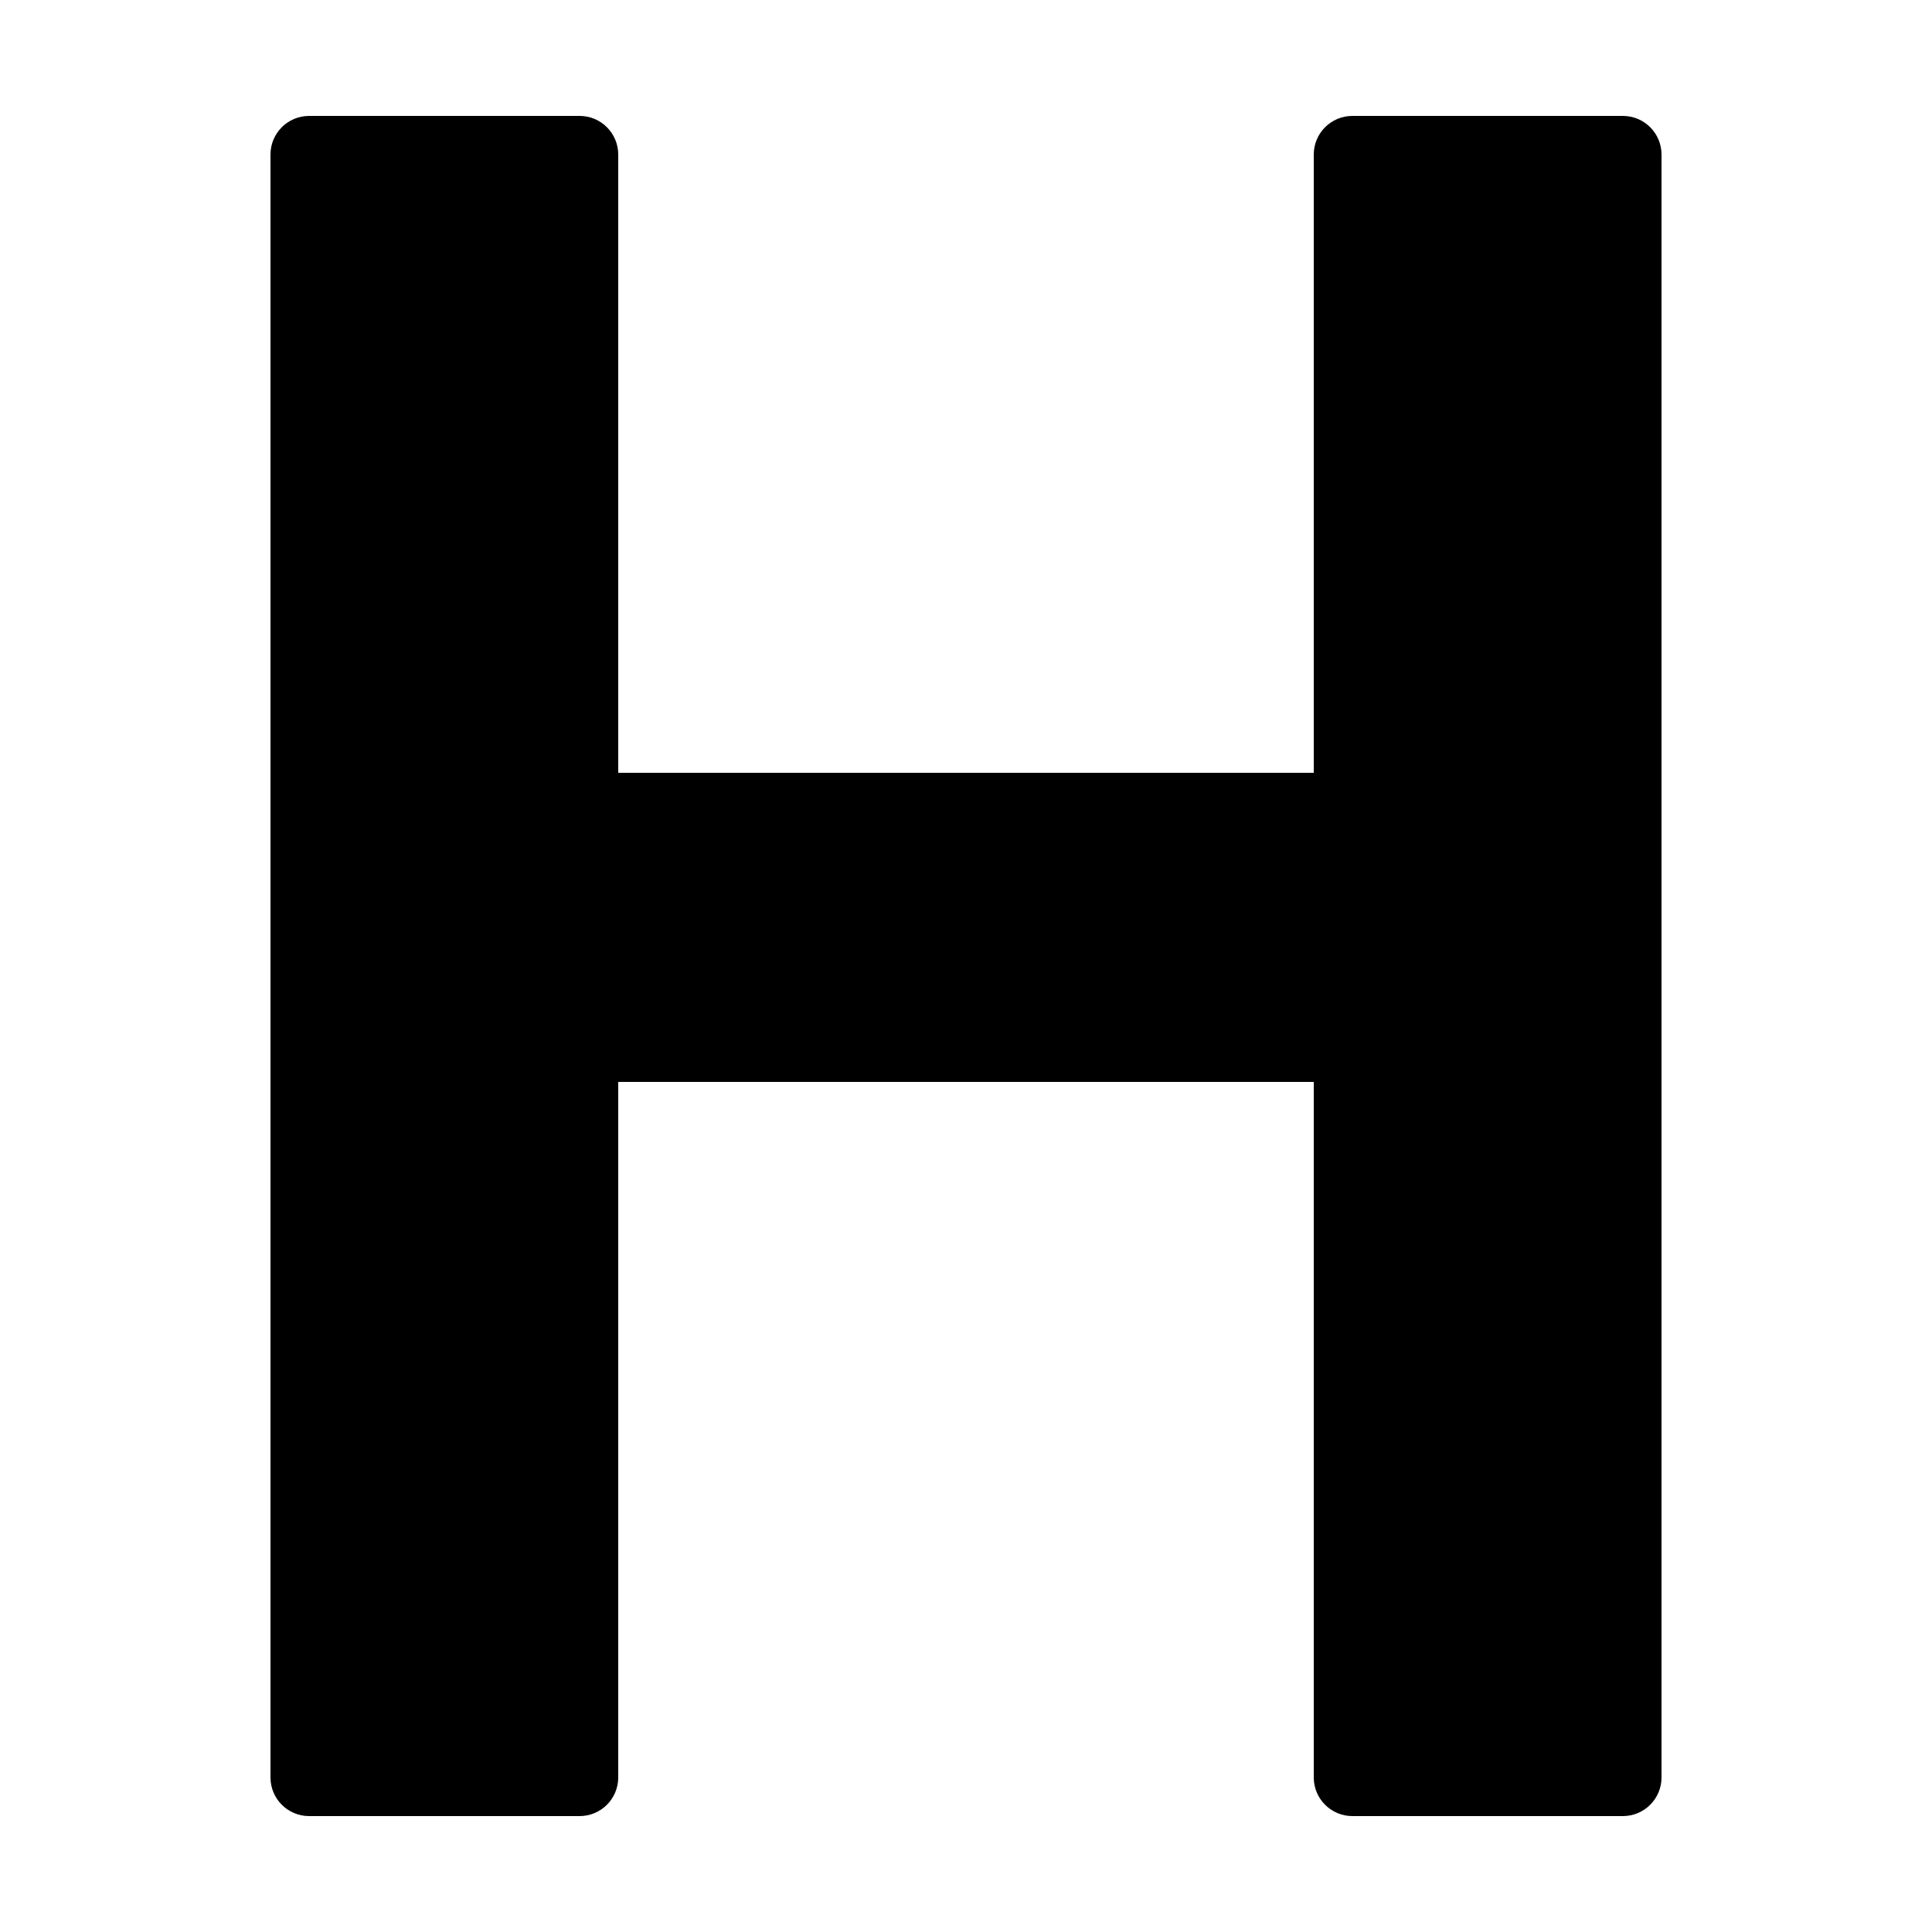
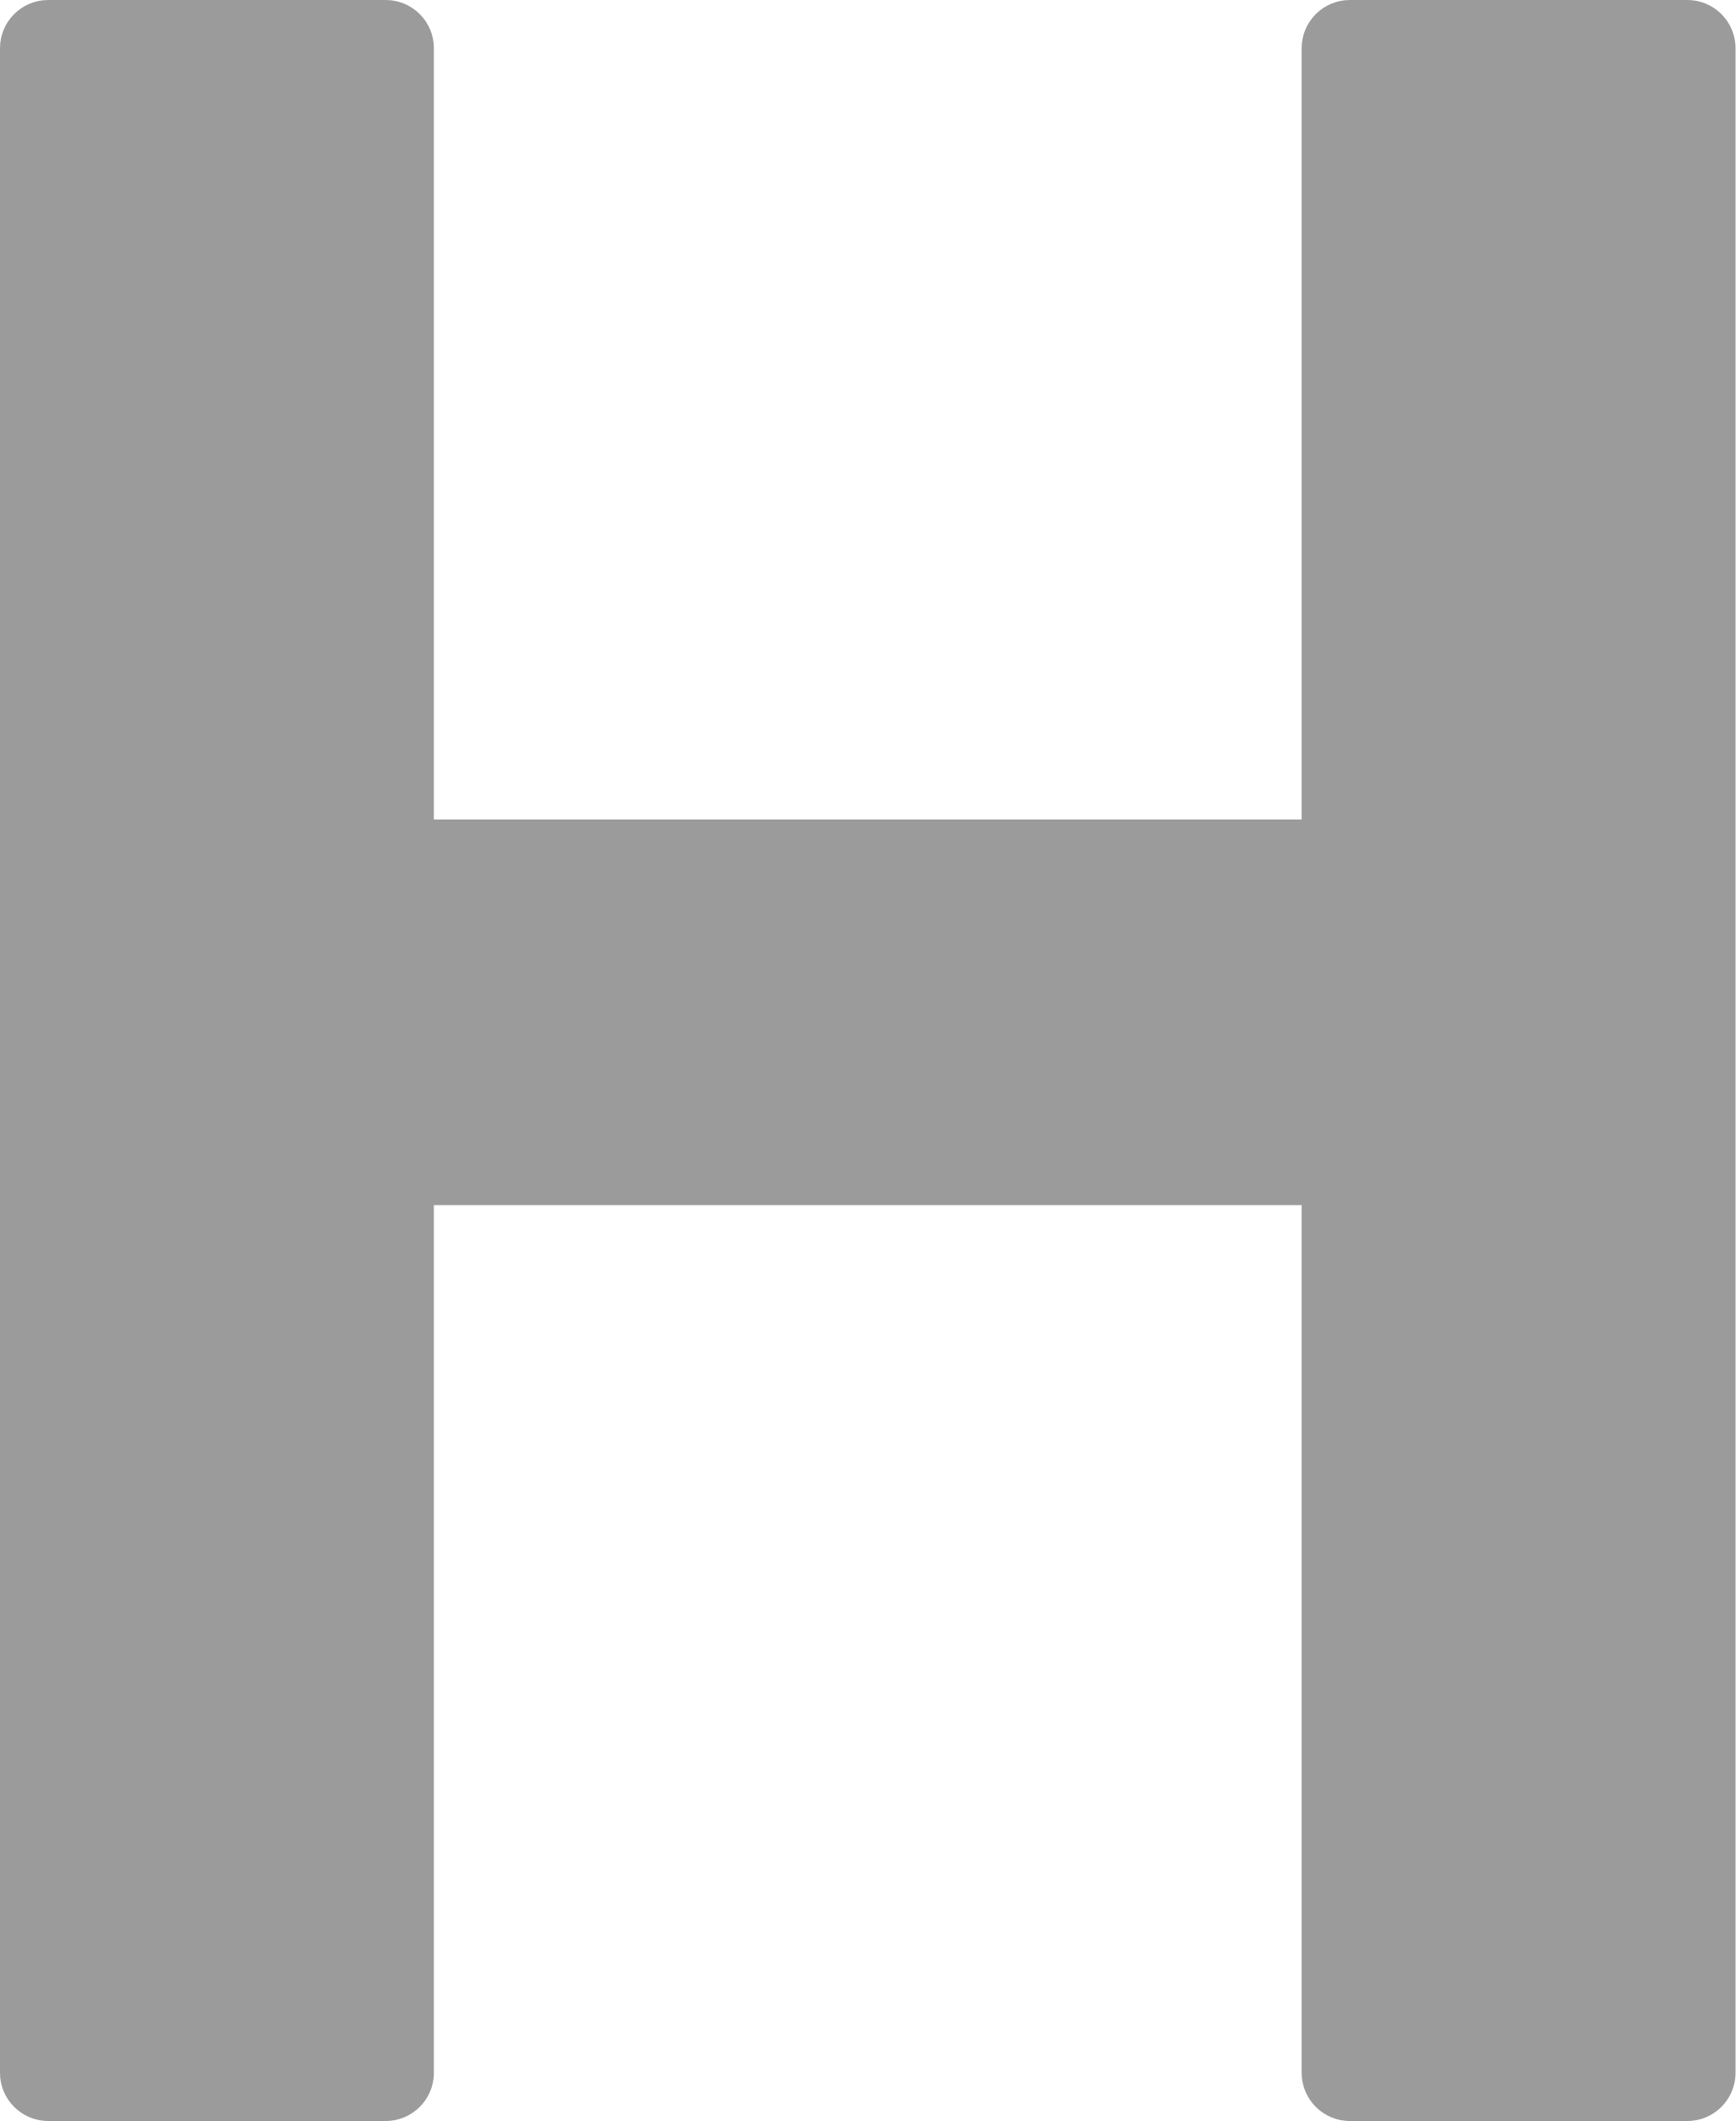
- <svg xmlns="http://www.w3.org/2000/svg" width="375pt" height="375pt" viewBox="0 0 375 375" version="1.1">
-   <g id="surface3013">
-     <path style=" stroke:none;fill-rule:nonzero;fill:rgb(0%,0%,0%);fill-opacity:1;" d="M 315 352.5 L 262.5 352.5 C 258.352 352.5 255 349.141 255 345 L 255 210 L 120 210 L 120 345 C 120 349.141 116.648 352.5 112.5 352.5 L 60 352.5 C 55.852 352.5 52.5 349.141 52.5 345 L 52.5 30 C 52.5 25.859 55.852 22.5 60 22.5 L 112.5 22.5 C 116.648 22.5 120 25.859 120 30 L 120 150 L 255 150 L 255 30 C 255 25.859 258.352 22.5 262.5 22.5 L 315 22.5 C 319.148 22.5 322.5 25.859 322.5 30 L 322.5 345 C 322.5 349.141 319.148 352.5 315 352.5 Z M 315 352.5 " />
+ <svg xmlns="http://www.w3.org/2000/svg" width="270px" height="330px" viewBox="0 0 270 330" version="1.1">
+   <g id="Page-1" stroke="none" stroke-width="1" fill="none" fill-rule="evenodd">
+     <g id="H" fill="#9B9B9B" fill-rule="nonzero">
+       <path d="M262.5,330 L210,330 C205.852,330 202.5,326.641 202.5,322.5 L202.5,187.5 L67.5,187.5 L67.5,322.5 C67.5,326.641 64.148,330 60,330 L7.5,330 C3.352,330 0,326.641 0,322.5 L0,7.5 C0,3.359 3.352,0 7.5,0 L60,0 C64.148,0 67.5,3.359 67.5,7.5 L67.5,127.5 L202.5,127.5 L202.5,7.5 C202.5,3.359 205.852,0 210,0 L262.5,0 C266.648,0 270,3.359 270,7.5 L270,322.5 C270,326.641 266.648,330 262.5,330 Z" id="Path" />
+     </g>
  </g>
</svg>
